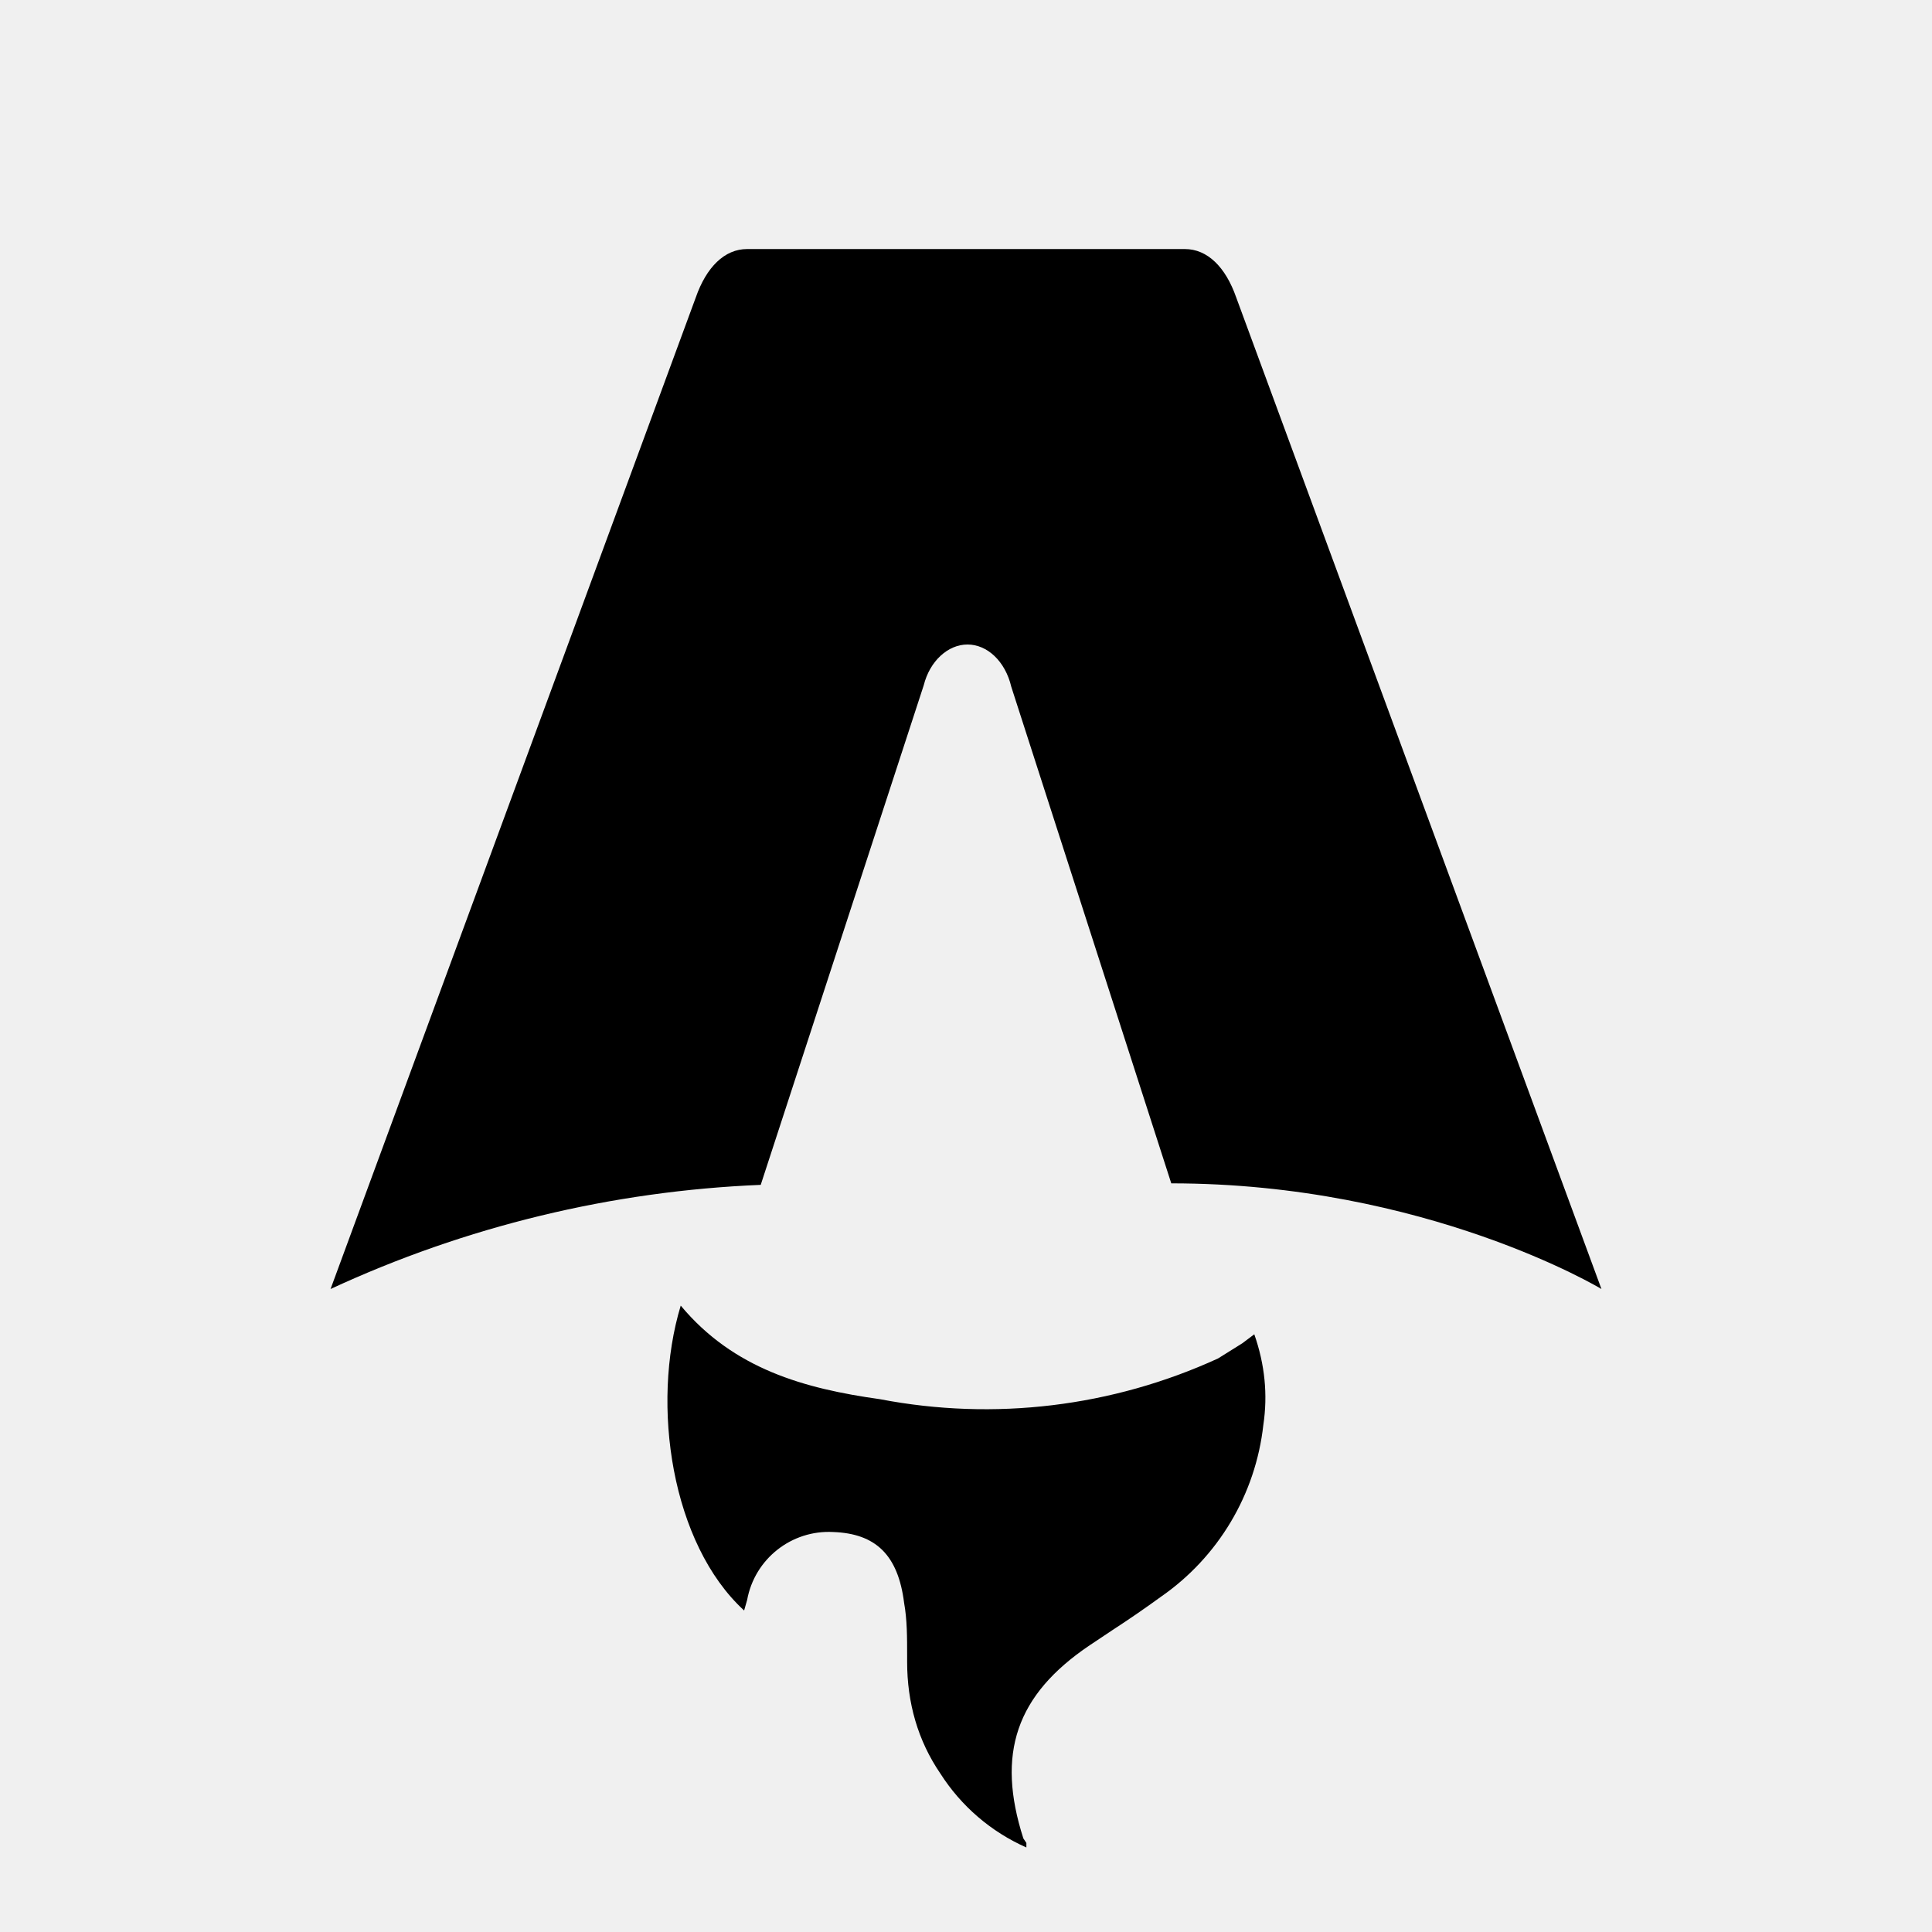
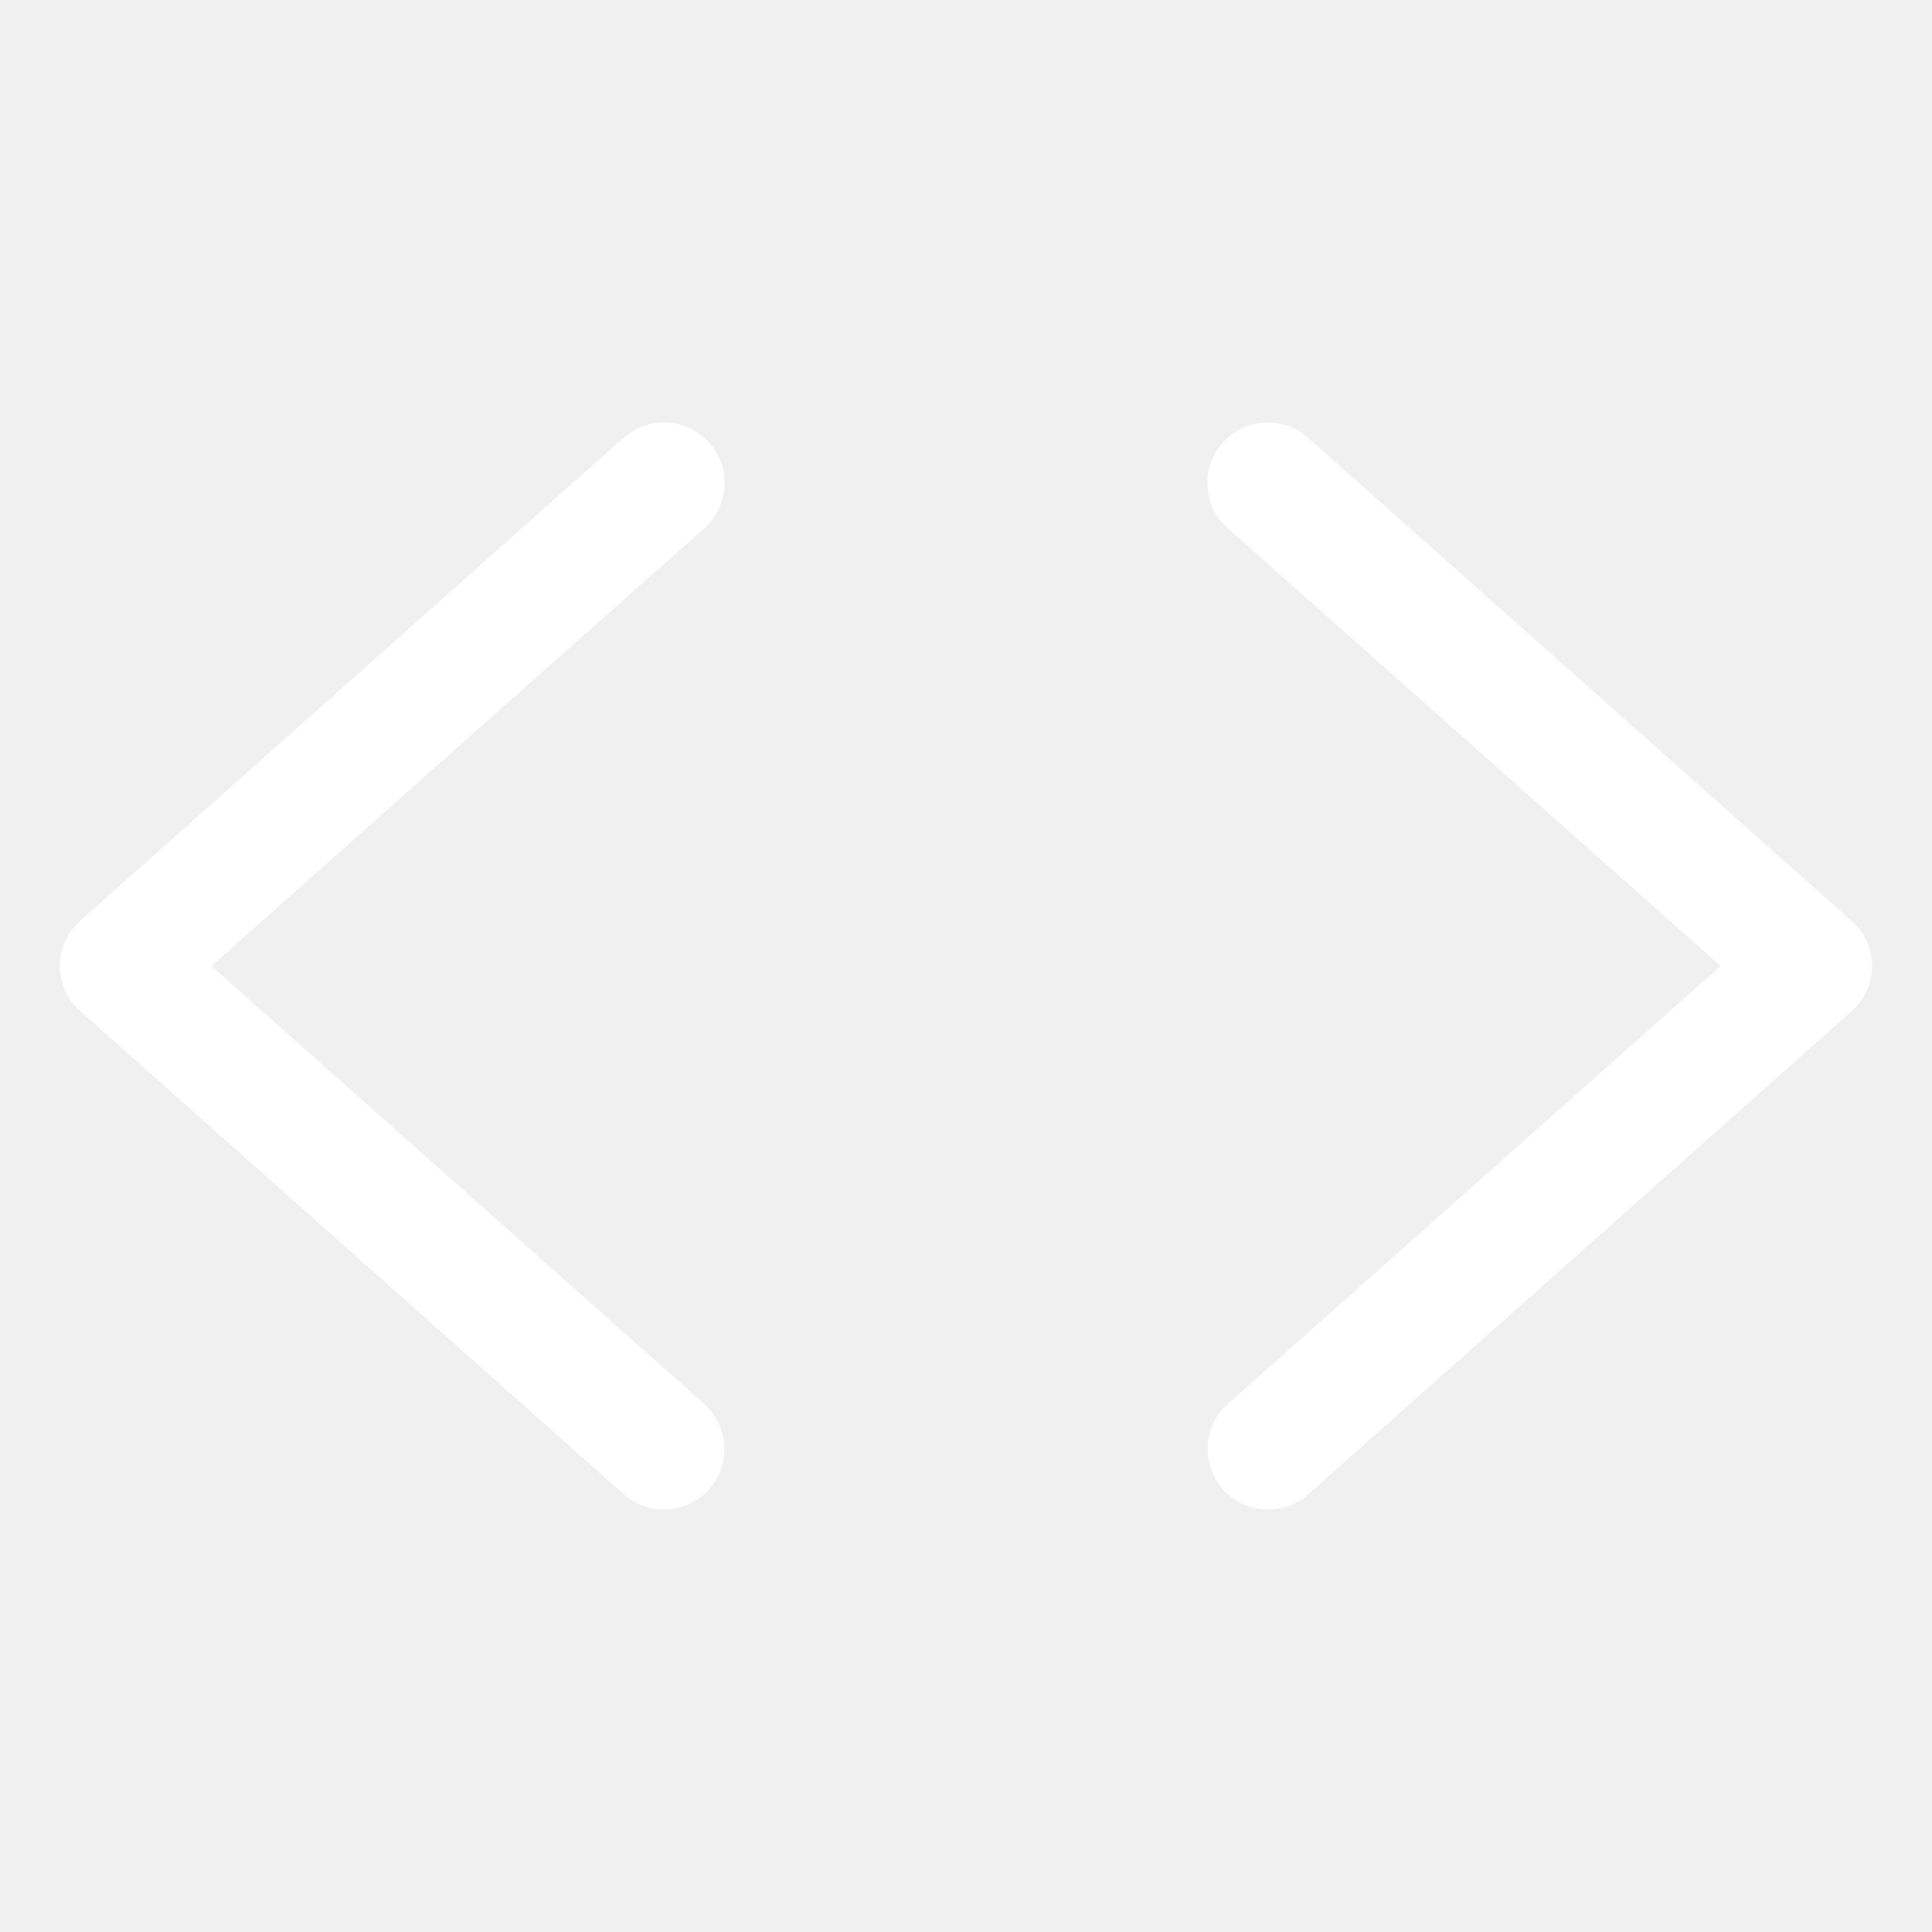
- <svg xmlns="http://www.w3.org/2000/svg" fill="none" viewBox="0 0 128 128">
-   <path d="M50.4 78.5a75.1 75.1 0 0 0-28.5 6.9l24.2-65.7c.7-2 1.9-3.2 3.4-3.2h29c1.5 0 2.7 1.2 3.4 3.2l24.2 65.7s-11.6-7-28.5-7L67 45.5c-.4-1.7-1.6-2.8-2.9-2.8-1.3 0-2.5 1.1-2.9 2.7L50.4 78.5Zm-1.1 28.2Zm-4.2-20.2c-2 6.6-.6 15.8 4.2 20.2a17.5 17.5 0 0 1 .2-.7 5.5 5.5 0 0 1 5.7-4.5c2.8.1 4.3 1.5 4.7 4.7.2 1.1.2 2.3.2 3.5v.4c0 2.7.7 5.2 2.2 7.4a13 13 0 0 0 5.7 4.9v-.3l-.2-.3c-1.8-5.6-.5-9.5 4.4-12.8l1.5-1a73 73 0 0 0 3.2-2.2 16 16 0 0 0 6.8-11.4c.3-2 .1-4-.6-6l-.8.6-1.6 1a37 37 0 0 1-22.4 2.7c-5-.7-9.7-2-13.2-6.2Z" />
-   <style>
-         path { fill: #000; }
-         @media (prefers-color-scheme: dark) {
-             path { fill: #FFF; }
-         }
-     </style>
+ <svg xmlns="http://www.w3.org/2000/svg" width="32" height="32" fill="#ffffff" viewBox="0 0 256 256">
+   <path d="M93.31,70,28,128l65.27,58a8,8,0,1,1-10.62,12l-72-64a8,8,0,0,1,0-12l72-64A8,8,0,1,1,93.31,70Zm152,52-72-64a8,8,0,0,0-10.62,12L228,128l-65.27,58a8,8,0,1,0,10.62,12l72-64a8,8,0,0,0,0-12Z" />
</svg>
